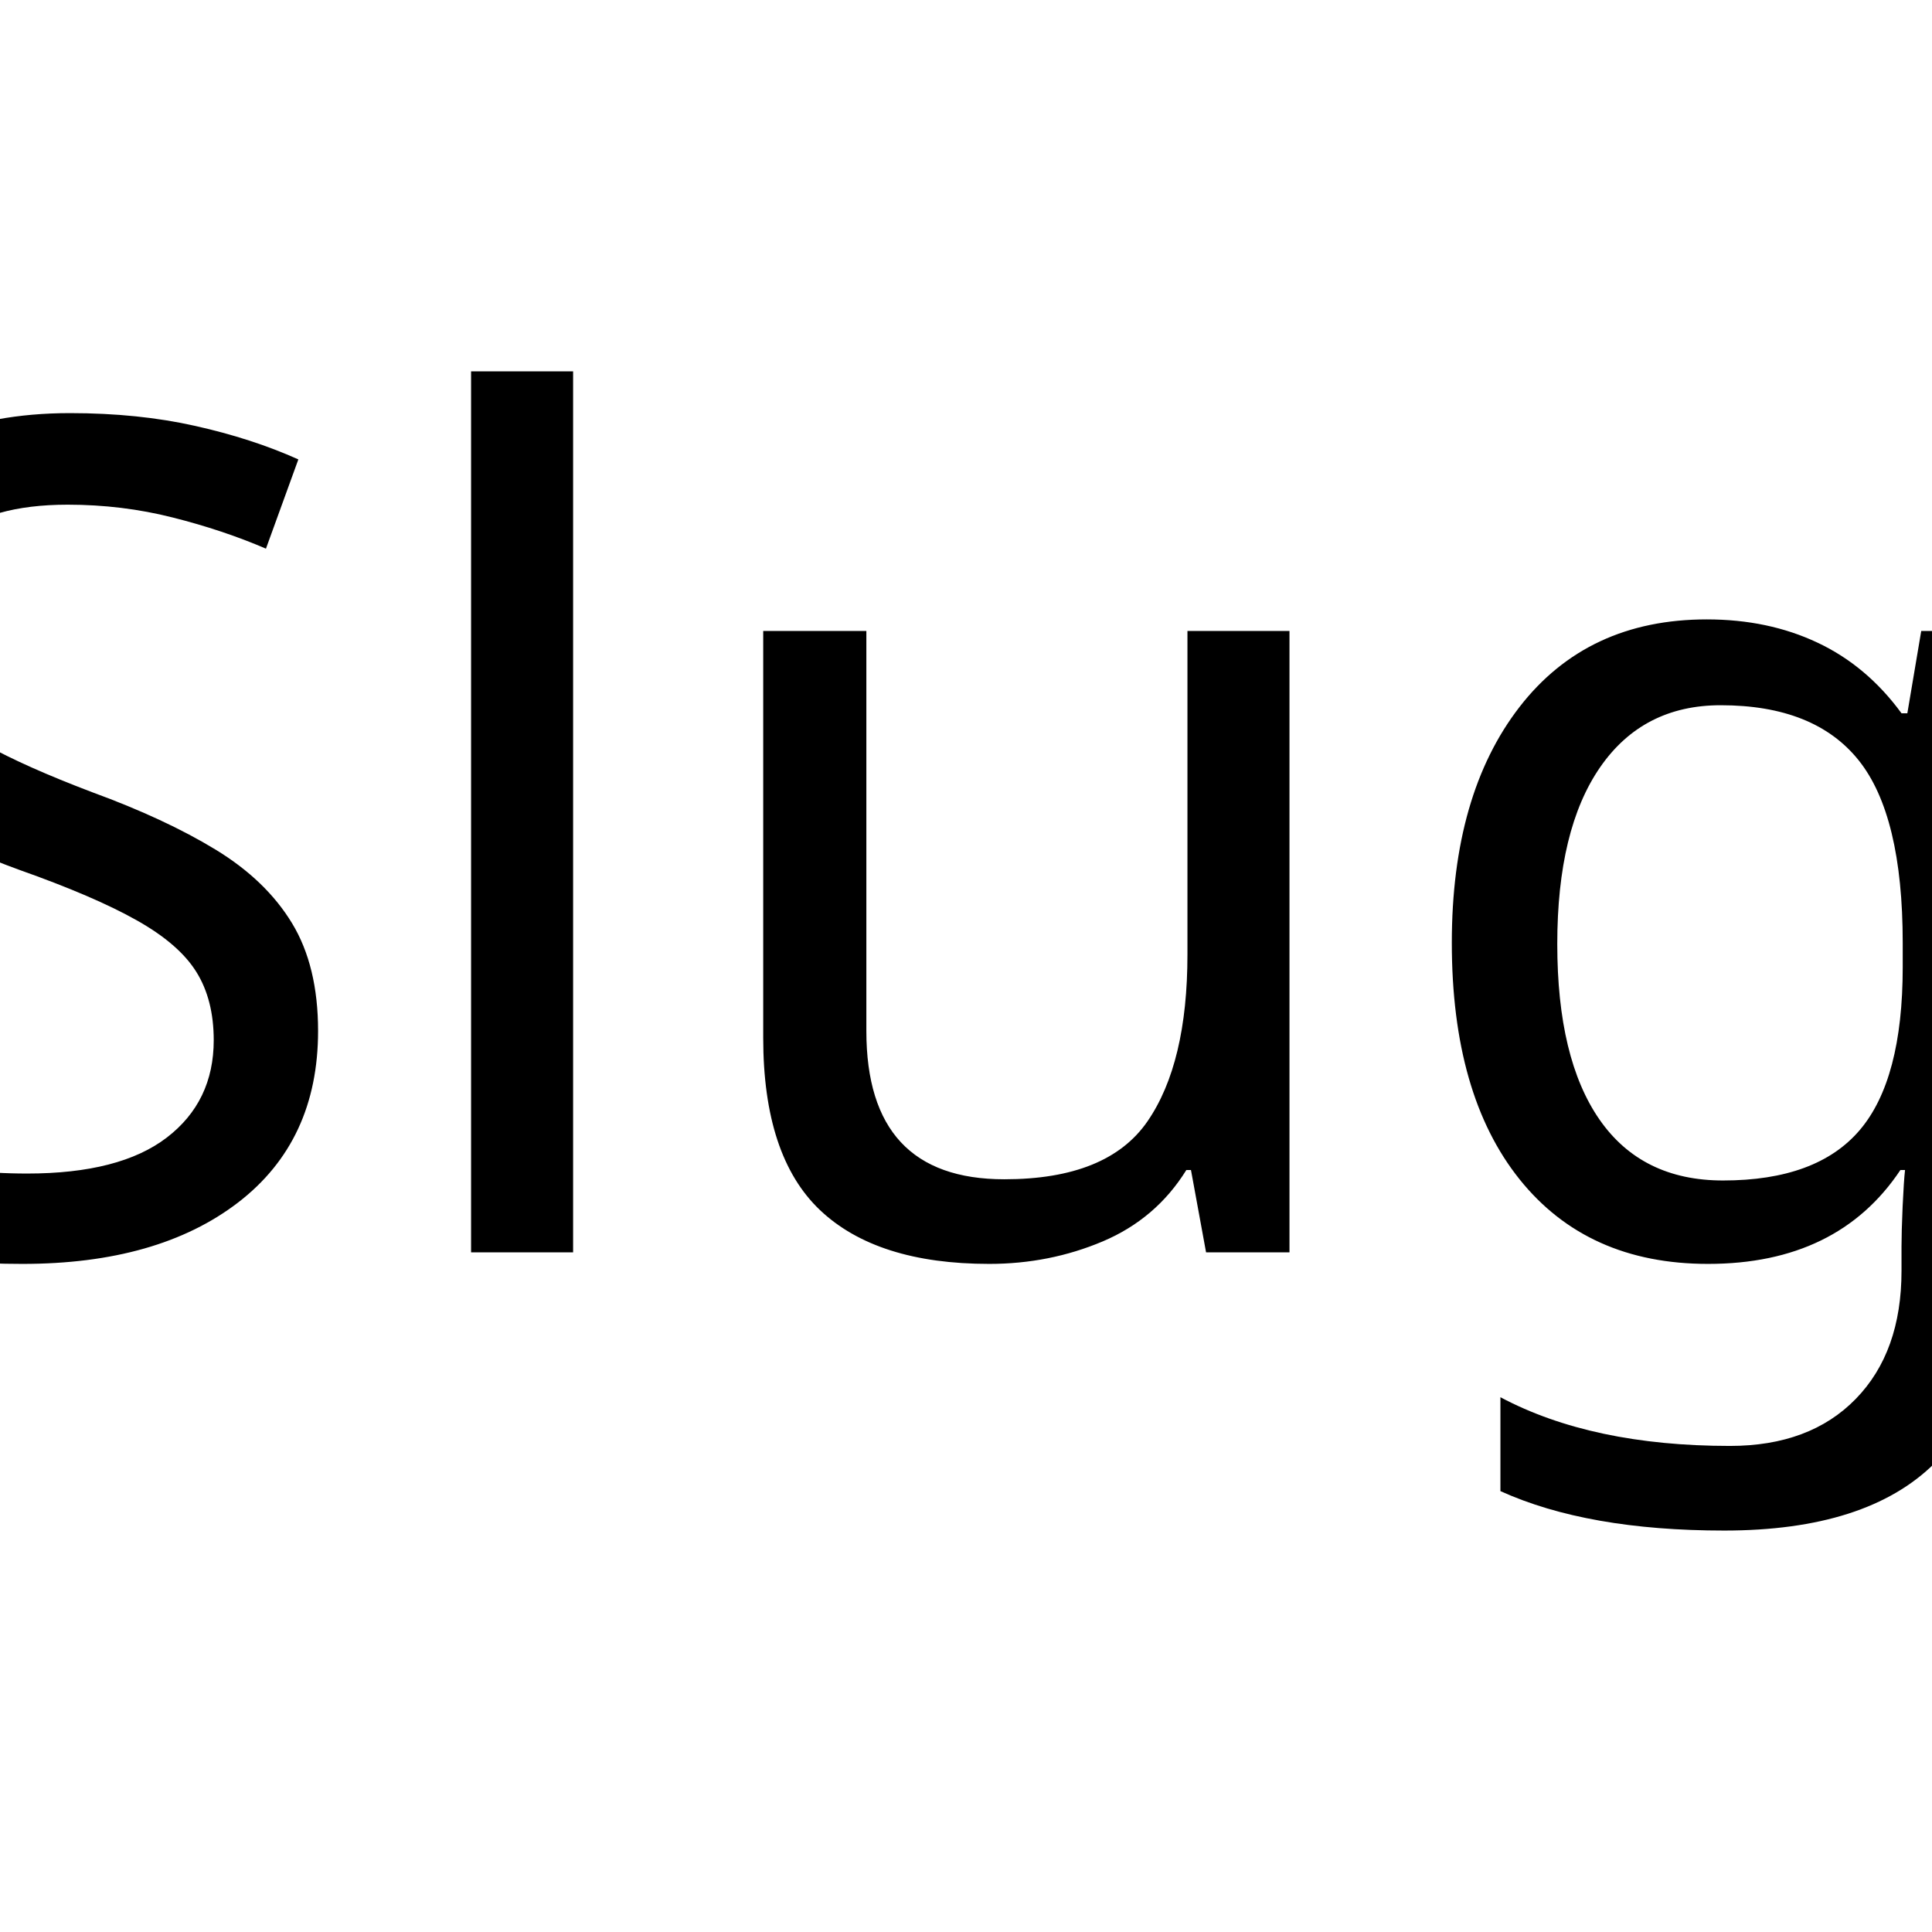
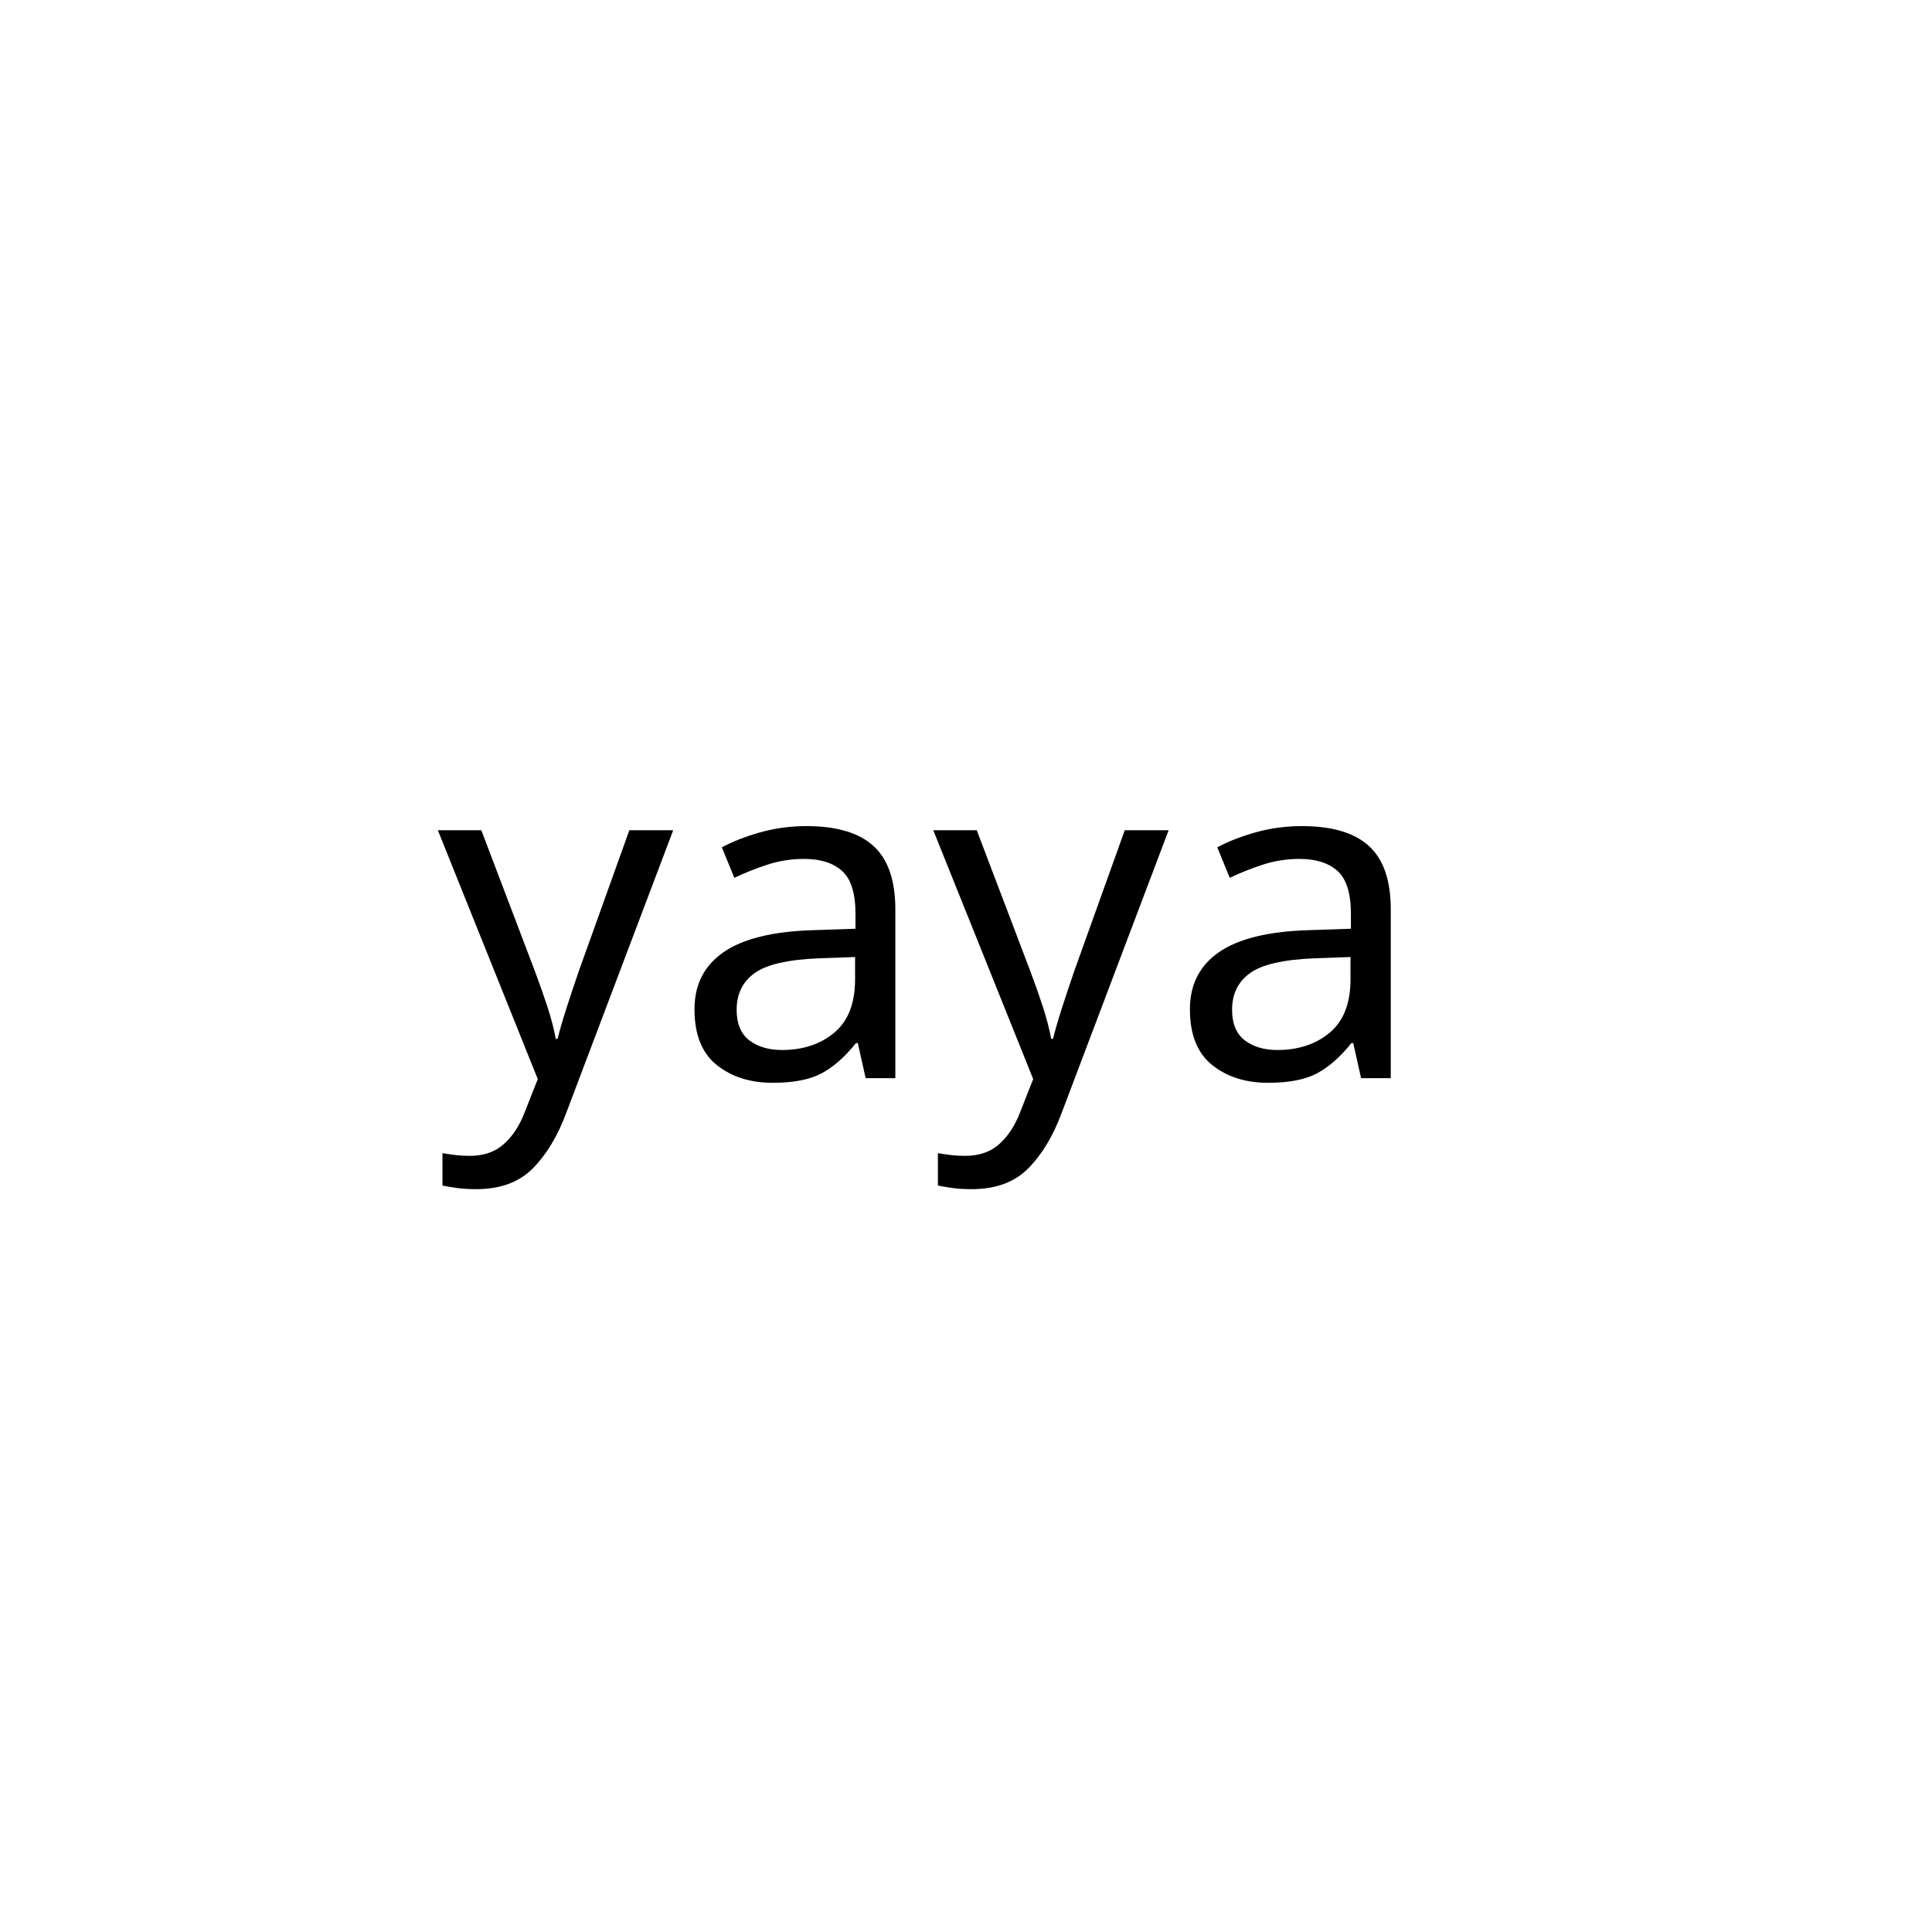
<svg xmlns="http://www.w3.org/2000/svg" viewBox="0 0 300 300" data-date-format="longDate" version="1.1" id="svg3" width="300" height="300">
  <defs id="defs3" />
-   <text x="142.631" y="194.46" font-family="Tangerine" text-anchor="middle" fill="#000000" id="text2" style="font-style:normal;font-variant:normal;font-weight:normal;font-stretch:normal;font-family:'Great Vibes';-inkscape-font-specification:'Great Vibes'">
-     <tspan font-weight="400" font-size="180px" id="tspan1" style="font-style:normal;font-variant:normal;font-weight:normal;font-stretch:normal;font-family:'Great Vibes';-inkscape-font-specification:'Great Vibes'">Slug</tspan>
+   <text x="144.838" y="167.419" font-family="Tangerine" text-anchor="middle" fill="#000000" id="text2" style="font-style:normal;font-variant:normal;font-weight:normal;font-stretch:normal;font-size:4.789px;font-family:'Great Vibes';-inkscape-font-specification:'Great Vibes';stroke-width:0.399">
+     <tspan font-weight="400" font-size="71.829px" id="tspan1" style="font-style:normal;font-variant:normal;font-weight:normal;font-stretch:normal;font-family:'Great Vibes';-inkscape-font-specification:'Great Vibes';stroke-width:0.399">yaya</tspan>
  </text>
</svg>
